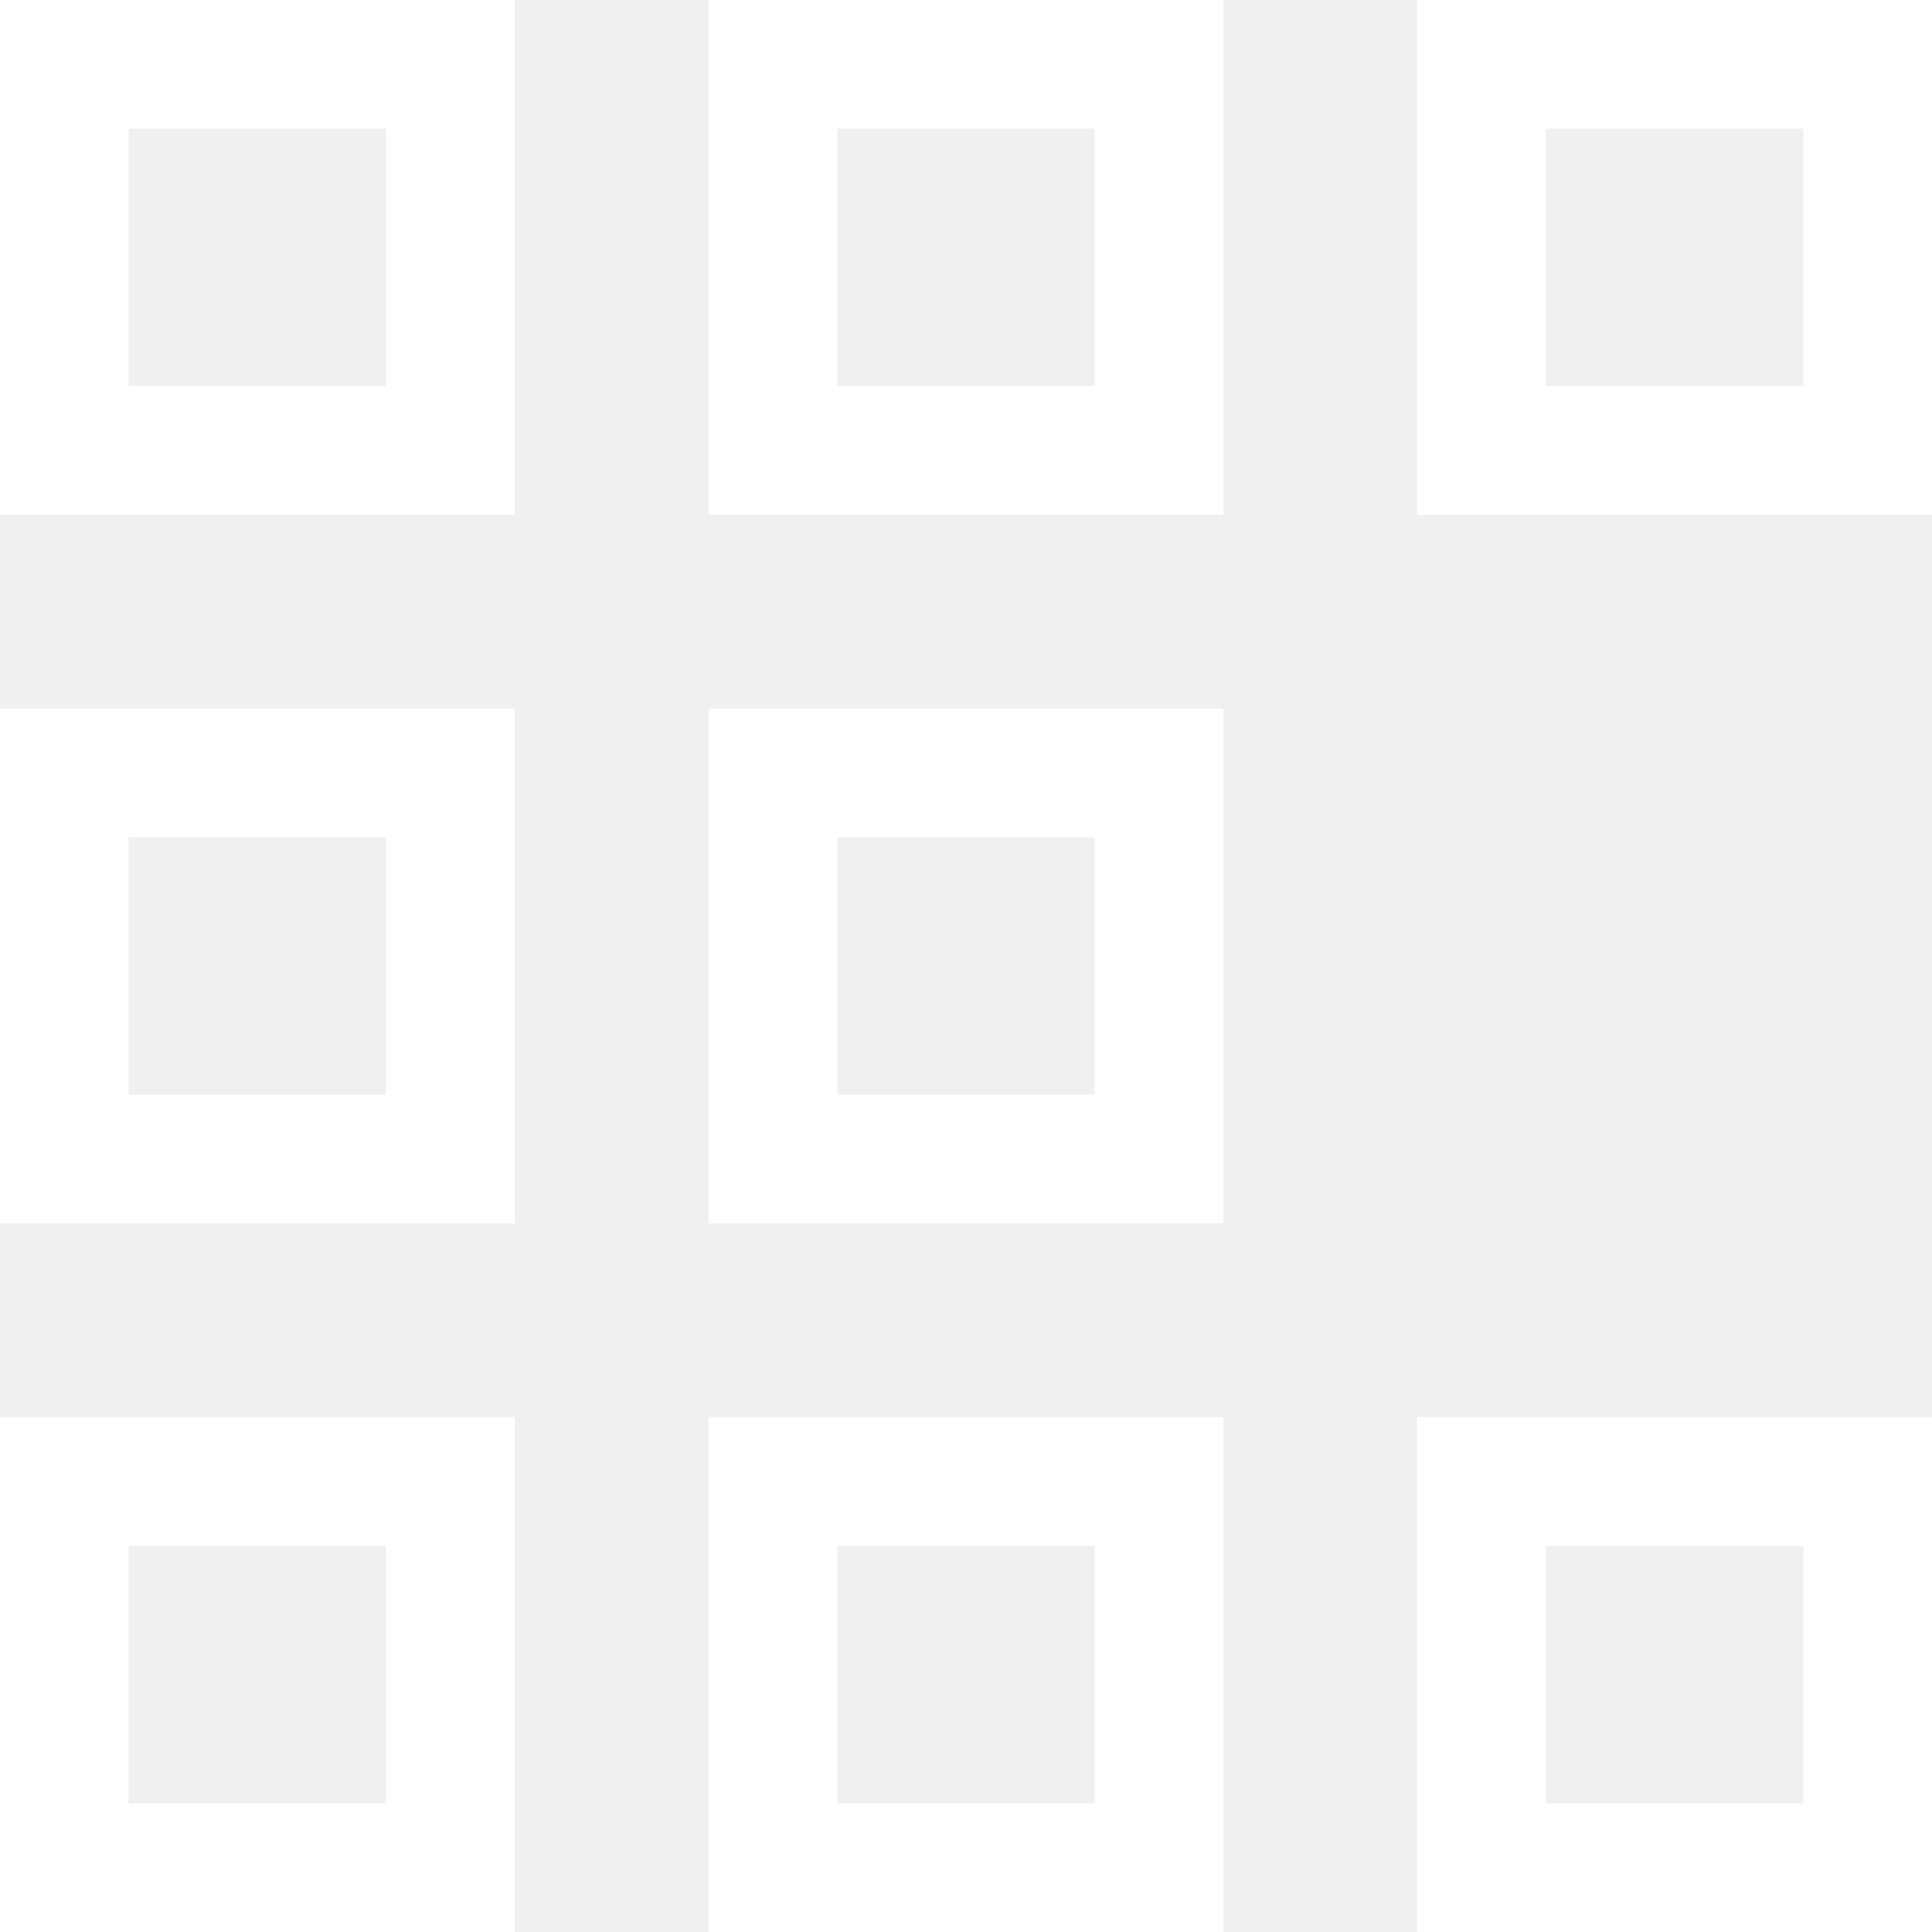
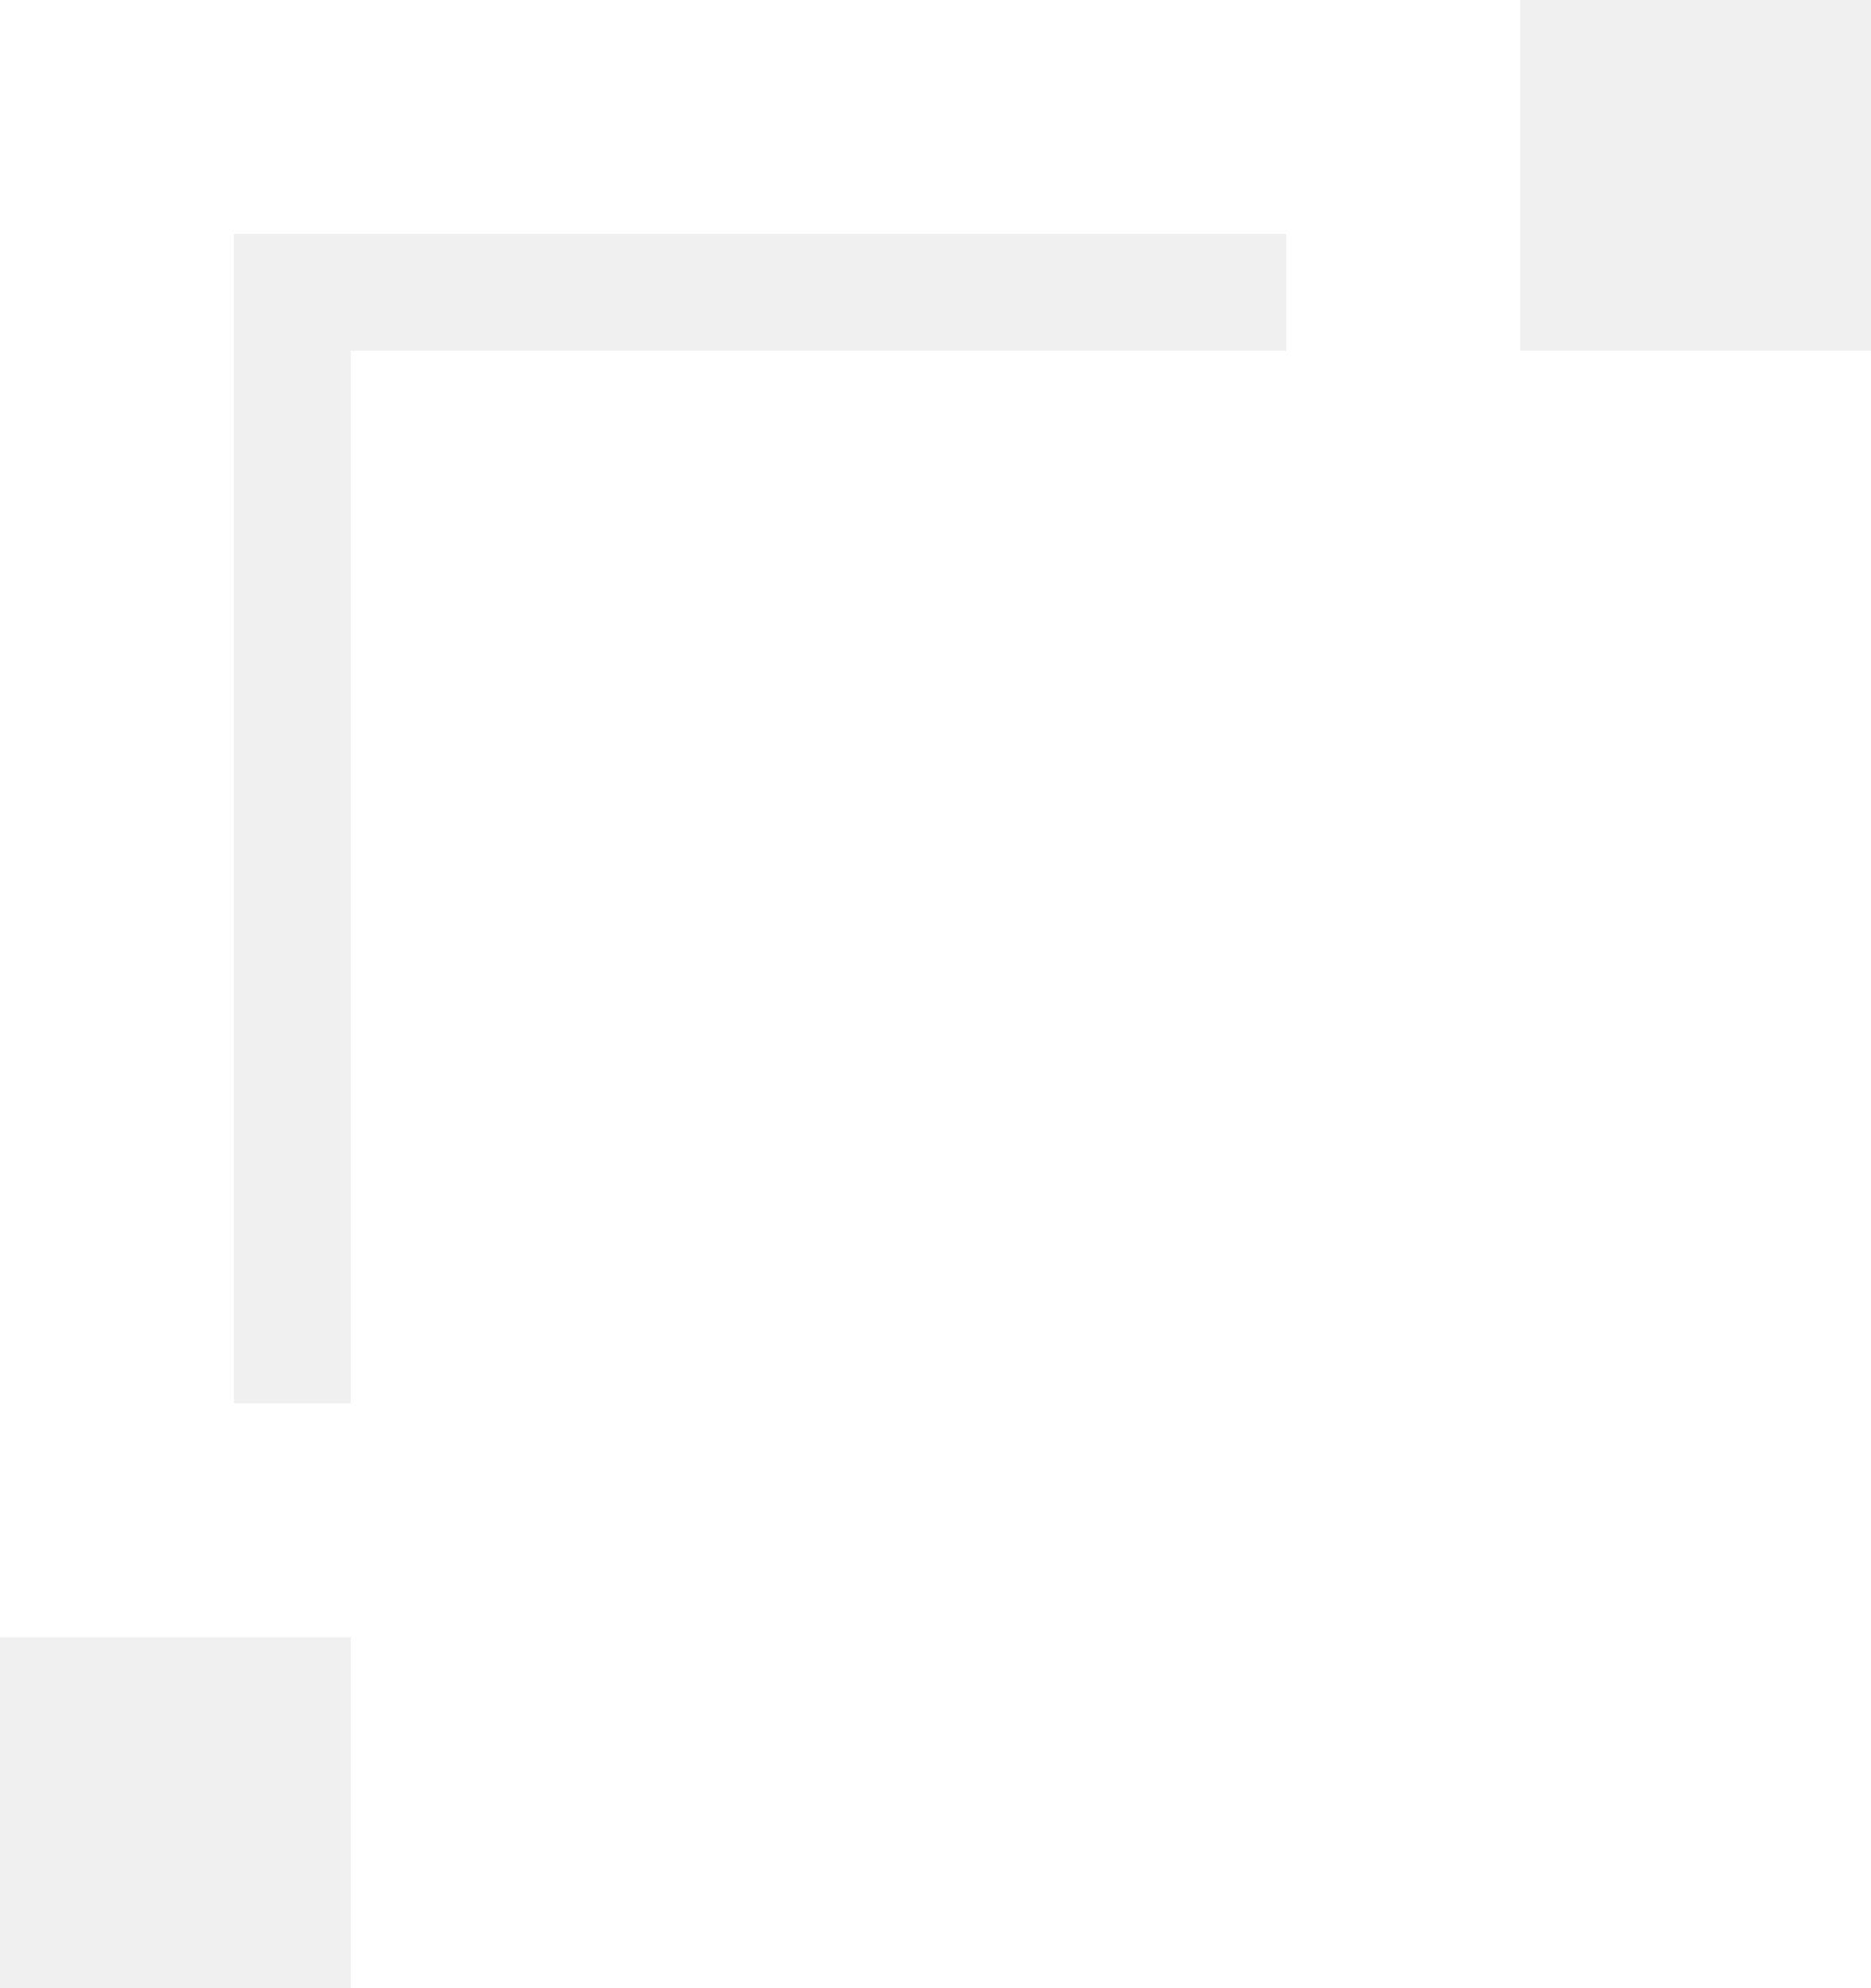
- <svg xmlns="http://www.w3.org/2000/svg" width="30px" height="30px" viewBox="0 0 30 30" version="1.1">
+ <svg xmlns="http://www.w3.org/2000/svg" width="16px" height="17px" viewBox="0 0 16 17" version="1.1">
  <g id="Page-1" stroke="none" stroke-width="1" fill="none" fill-rule="evenodd">
-     <g id="positive-icons" transform="translate(-137, -119)" stroke="#FFFFFF" stroke-width="2">
-       <g id="apply-both" transform="translate(138, 120)">
-         <rect id="Rectangle" x="0" y="0" width="6" height="6" />
-         <rect id="Rectangle" x="11" y="0" width="6" height="6" />
-         <rect id="Rectangle" x="22" y="0" width="6" height="6" />
-         <rect id="Rectangle" x="0" y="11" width="6" height="6" />
-         <rect id="Rectangle" x="11" y="11" width="6" height="6" />
-         <rect id="Rectangle" x="0" y="22" width="6" height="6" />
-         <rect id="Rectangle" x="11" y="22" width="6" height="6" />
-         <rect id="Rectangle" x="22" y="22" width="6" height="6" />
+     <g id="positive-icons" transform="translate(-4, -112)" stroke="#FFFFFF" stroke-width="2">
+       <g id="apply-both" transform="translate(5, 113)">
+         <rect id="Rectangle" x="0" y="0" width="11" height="12" />
+         <rect id="Rectangle-Copy-2" fill="#FFFFFF" x="3" y="3" width="11" height="12" />
      </g>
    </g>
  </g>
</svg>
